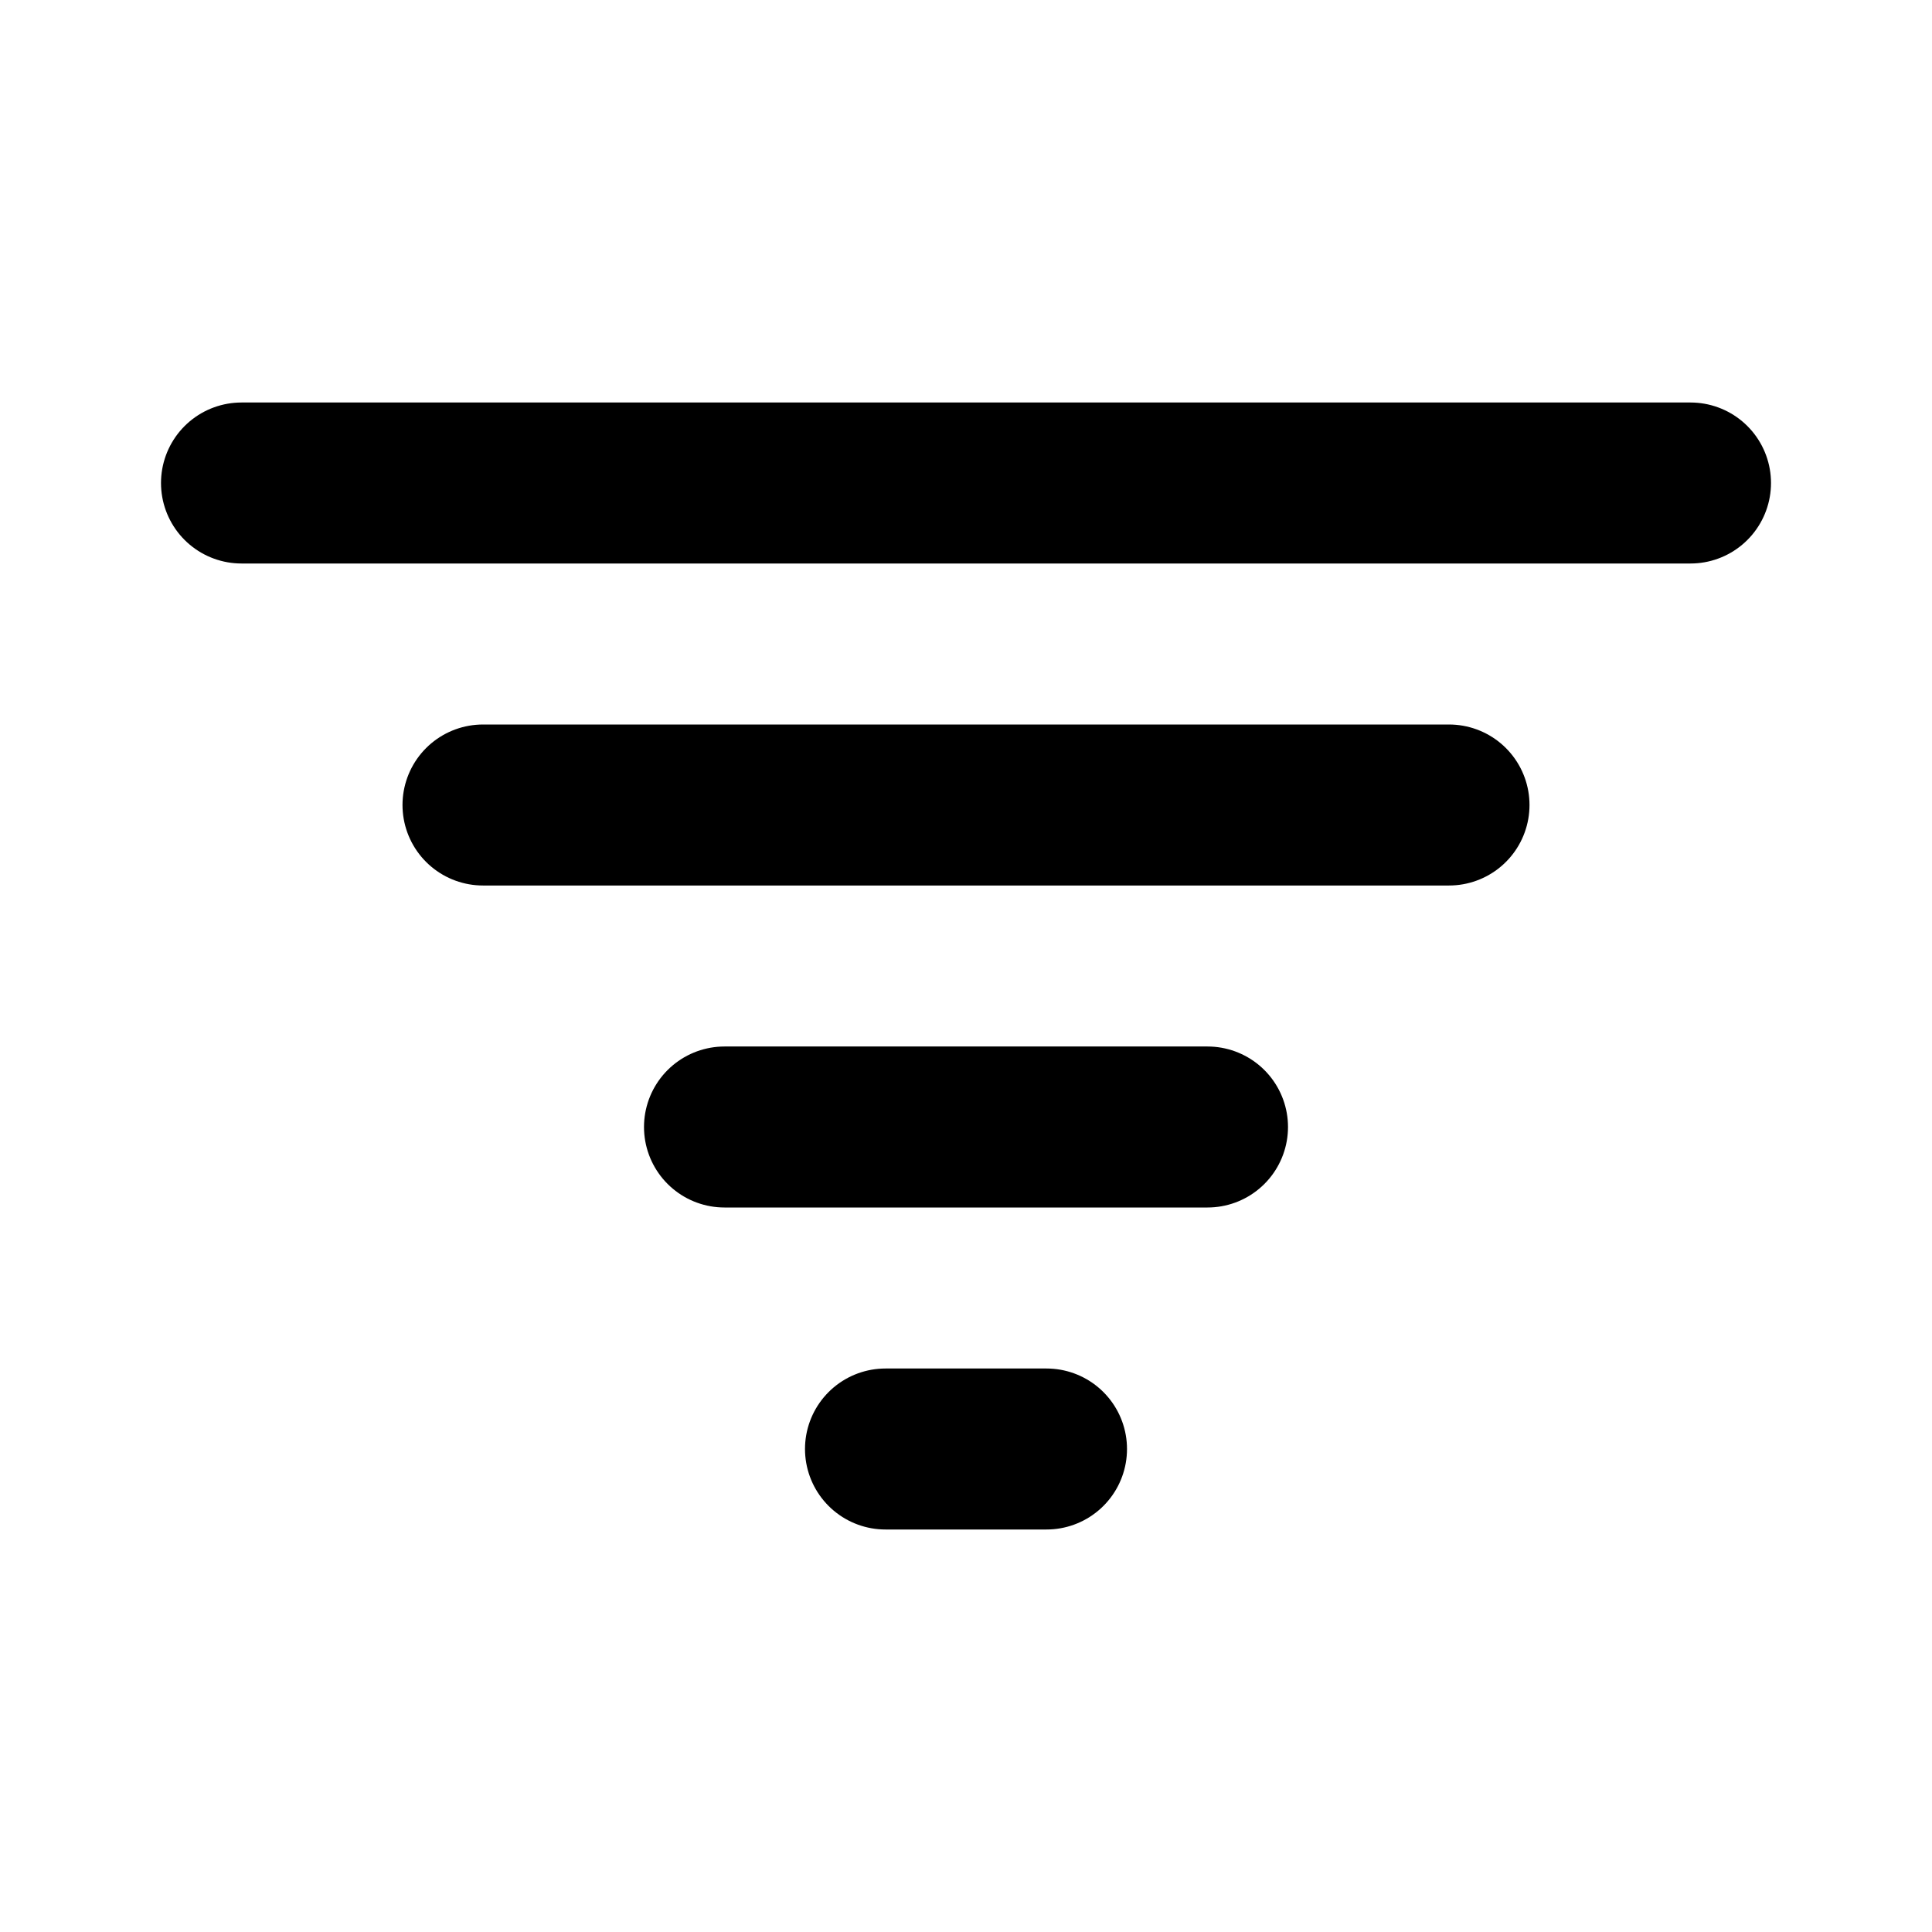
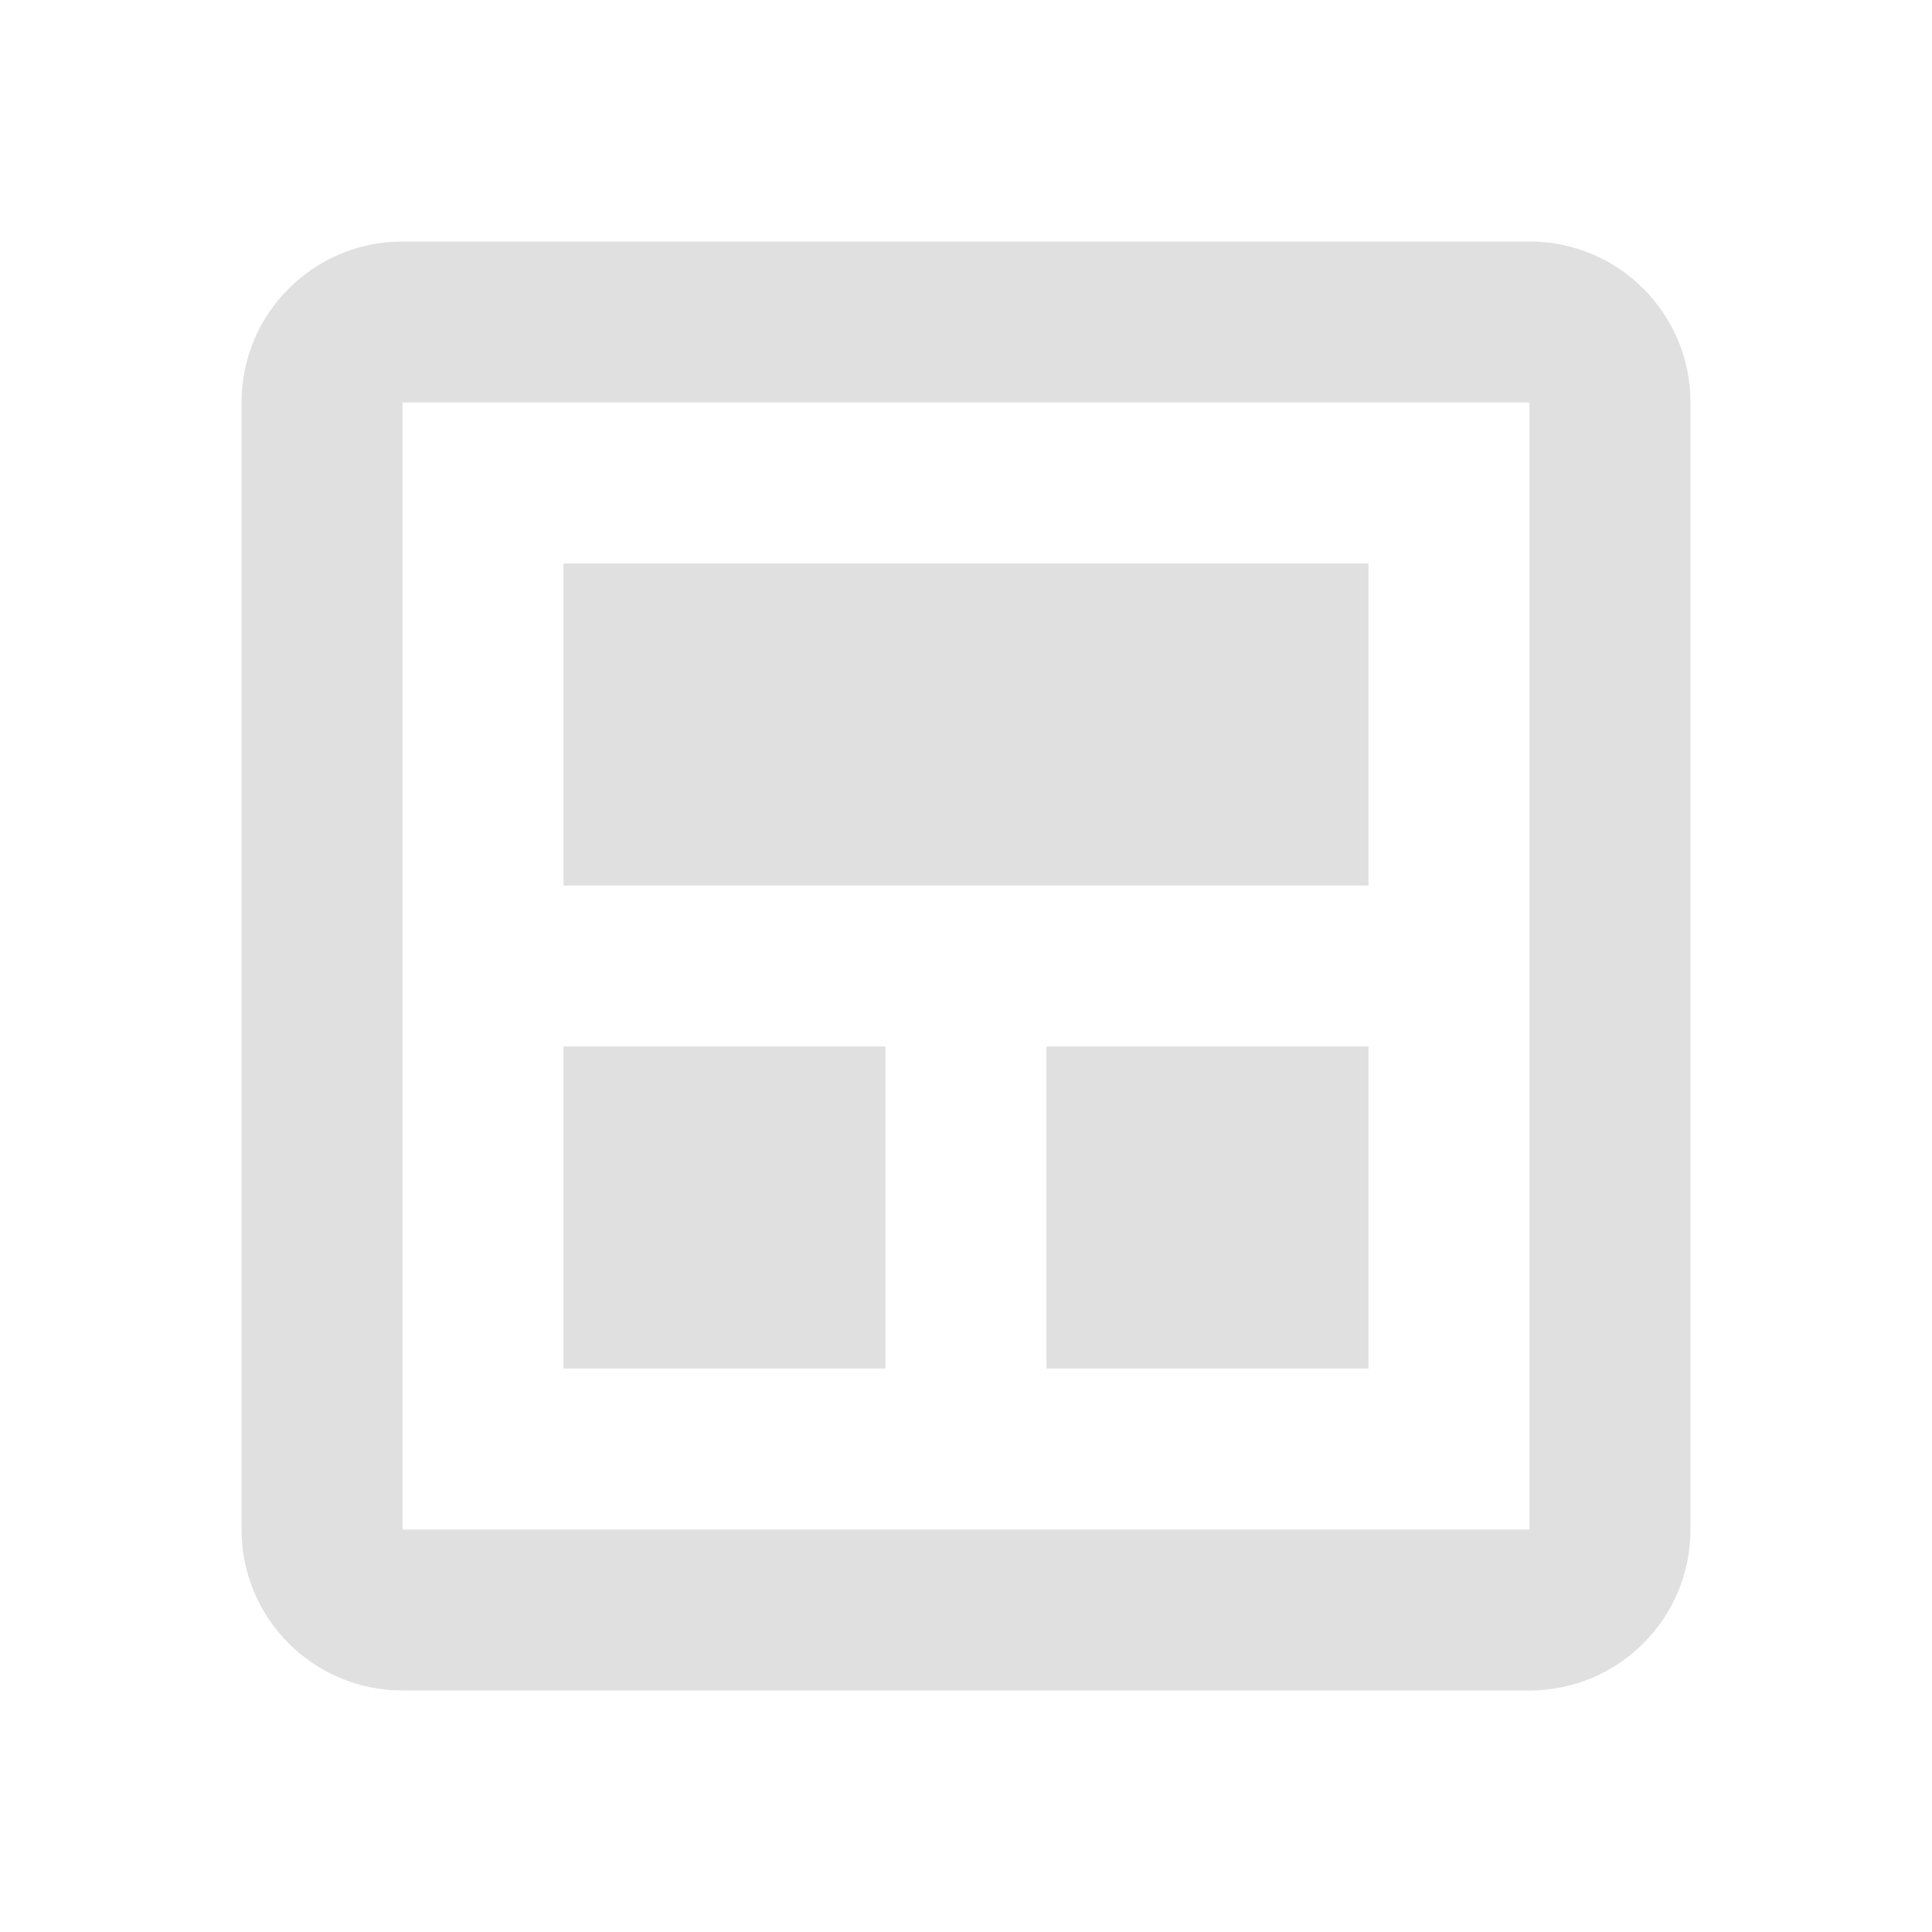
- <svg xmlns="http://www.w3.org/2000/svg" width="24" height="24" viewBox="0 0 24 24" fill="none" stroke="currentColor" stroke-width="2" stroke-linecap="round" stroke-linejoin="round">
-   <path d="M3 6h18" />
-   <path d="M6 10h12" />
-   <path d="M9 14h6" />
-   <path d="M11 18h2" />
+ <svg xmlns="http://www.w3.org/2000/svg" viewBox="0 0 24 24" fill="#e0e0e0">
+   <path d="M3 5v14a2 2 0 002 2h14a2 2 0 002-2V5a2 2 0 00-2-2H5a2 2 0 00-2 2zm16 14H5V5h14v14z" />
+   <path d="M7 7h10v4H7zm0 6h4v4H7zm6 0h4v4h-4z" />
</svg>
